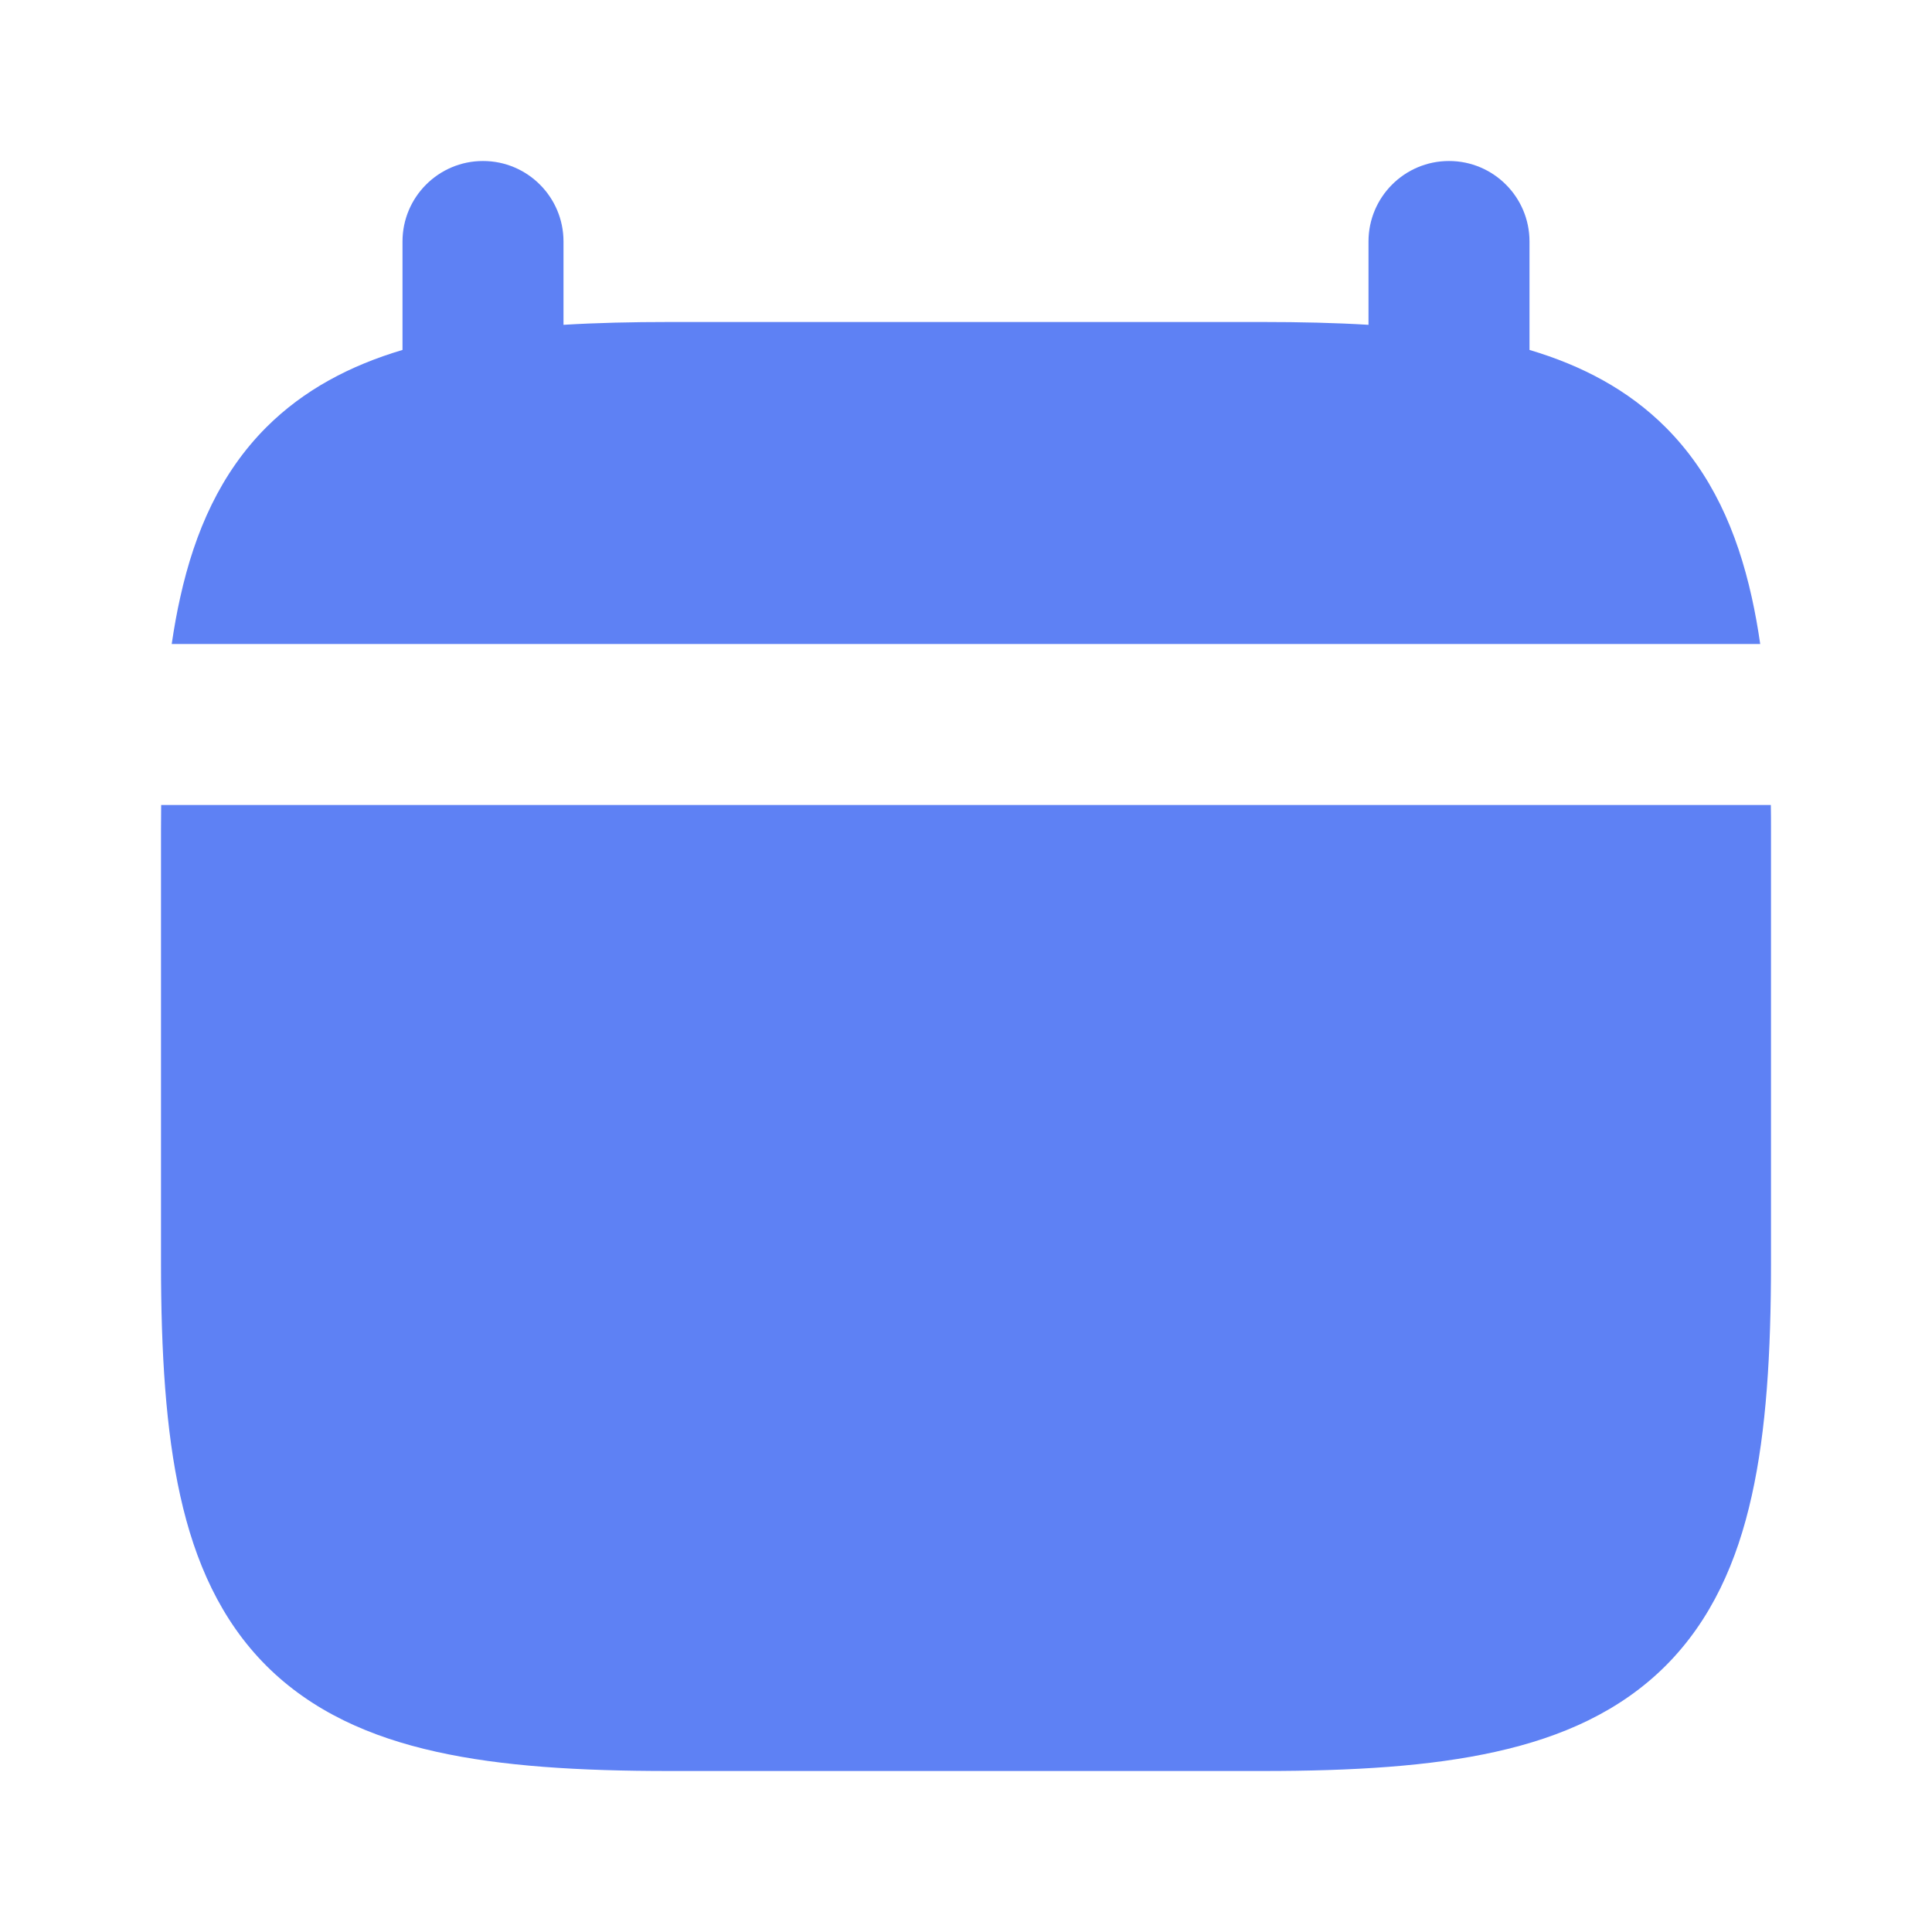
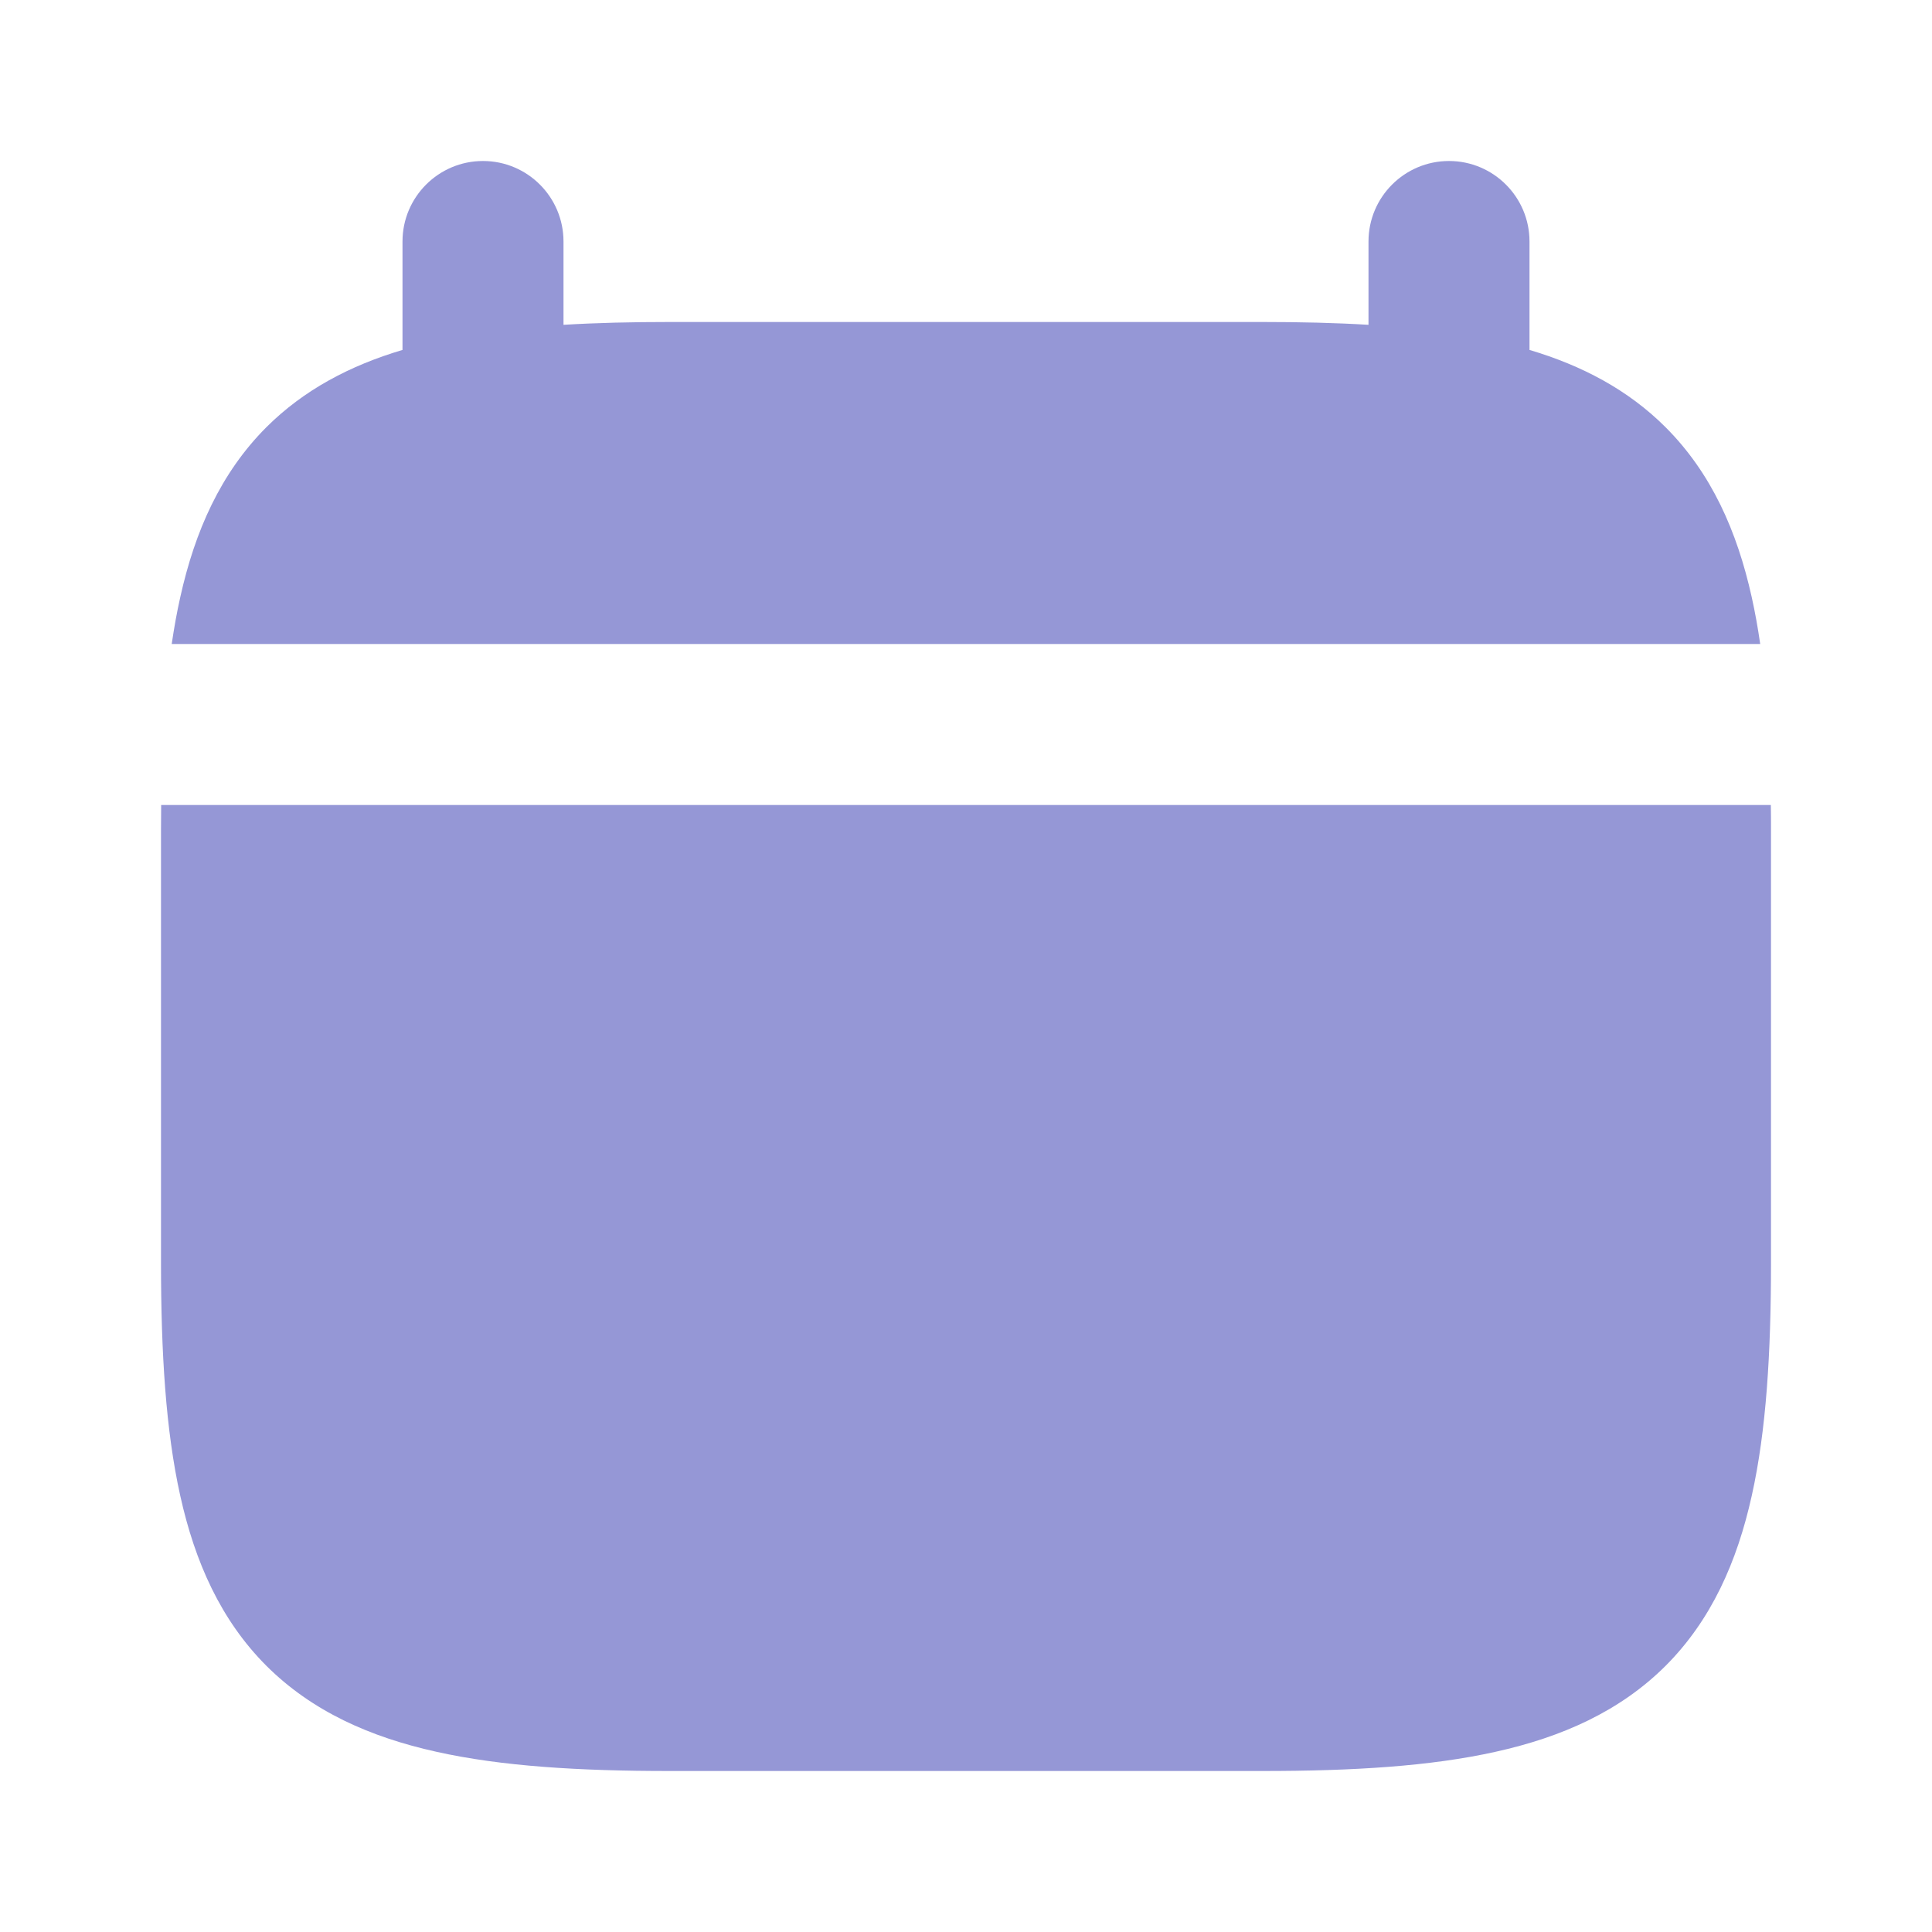
<svg xmlns="http://www.w3.org/2000/svg" width="800px" height="800px" viewBox="0 0 24 24" fill="none">
  <rect width="24" height="24" fill="none" />
-   <path d="M2.002 10C2.001 10.103 2 10.207 2 10.312V15.688C2 16.804 2.059 17.77 2.239 18.58C2.421 19.402 2.742 20.125 3.308 20.692C3.875 21.258 4.598 21.579 5.42 21.761C6.23 21.942 7.196 22 8.312 22H15.688C16.804 22 17.77 21.942 18.58 21.761C19.402 21.579 20.125 21.258 20.692 20.692C21.258 20.125 21.579 19.402 21.761 18.58C21.942 17.77 22 16.804 22 15.688V10.312C22 10.207 22 10.103 21.998 10H2.002Z" fill="#5e81f4" />
-   <path d="M5 4.347V3C5 2.448 5.448 2 6 2C6.552 2 7 2.448 7 3V4.035C7.411 4.01 7.848 4 8.312 4H15.688C16.151 4 16.589 4.01 17 4.035V3C17 2.448 17.448 2 18 2C18.552 2 19 2.448 19 3V4.347C19.649 4.54 20.224 4.841 20.691 5.308C21.258 5.875 21.579 6.598 21.761 7.42C21.802 7.605 21.837 7.798 21.866 8H2.133C2.163 7.798 2.197 7.605 2.239 7.42C2.421 6.598 2.742 5.875 3.308 5.308C3.776 4.841 4.351 4.54 5 4.347Z" fill="#5e81f4" />
+   <path d="M2.002 10C2.001 10.103 2 10.207 2 10.312V15.688C2 16.804 2.059 17.77 2.239 18.58C2.421 19.402 2.742 20.125 3.308 20.692C3.875 21.258 4.598 21.579 5.42 21.761C6.23 21.942 7.196 22 8.312 22H15.688C16.804 22 17.77 21.942 18.58 21.761C19.402 21.579 20.125 21.258 20.692 20.692C21.258 20.125 21.579 19.402 21.761 18.58C21.942 17.77 22 16.804 22 15.688V10.312C22 10.207 22 10.103 21.998 10H2.002Z" fill="#9597D6" />
+   <path d="M5 4.347V3C5 2.448 5.448 2 6 2C6.552 2 7 2.448 7 3V4.035C7.411 4.01 7.848 4 8.312 4H15.688C16.151 4 16.589 4.01 17 4.035V3C17 2.448 17.448 2 18 2C18.552 2 19 2.448 19 3V4.347C19.649 4.54 20.224 4.841 20.691 5.308C21.258 5.875 21.579 6.598 21.761 7.42C21.802 7.605 21.837 7.798 21.866 8H2.133C2.163 7.798 2.197 7.605 2.239 7.42C2.421 6.598 2.742 5.875 3.308 5.308C3.776 4.841 4.351 4.54 5 4.347Z" fill="#9597D6" />
</svg>
